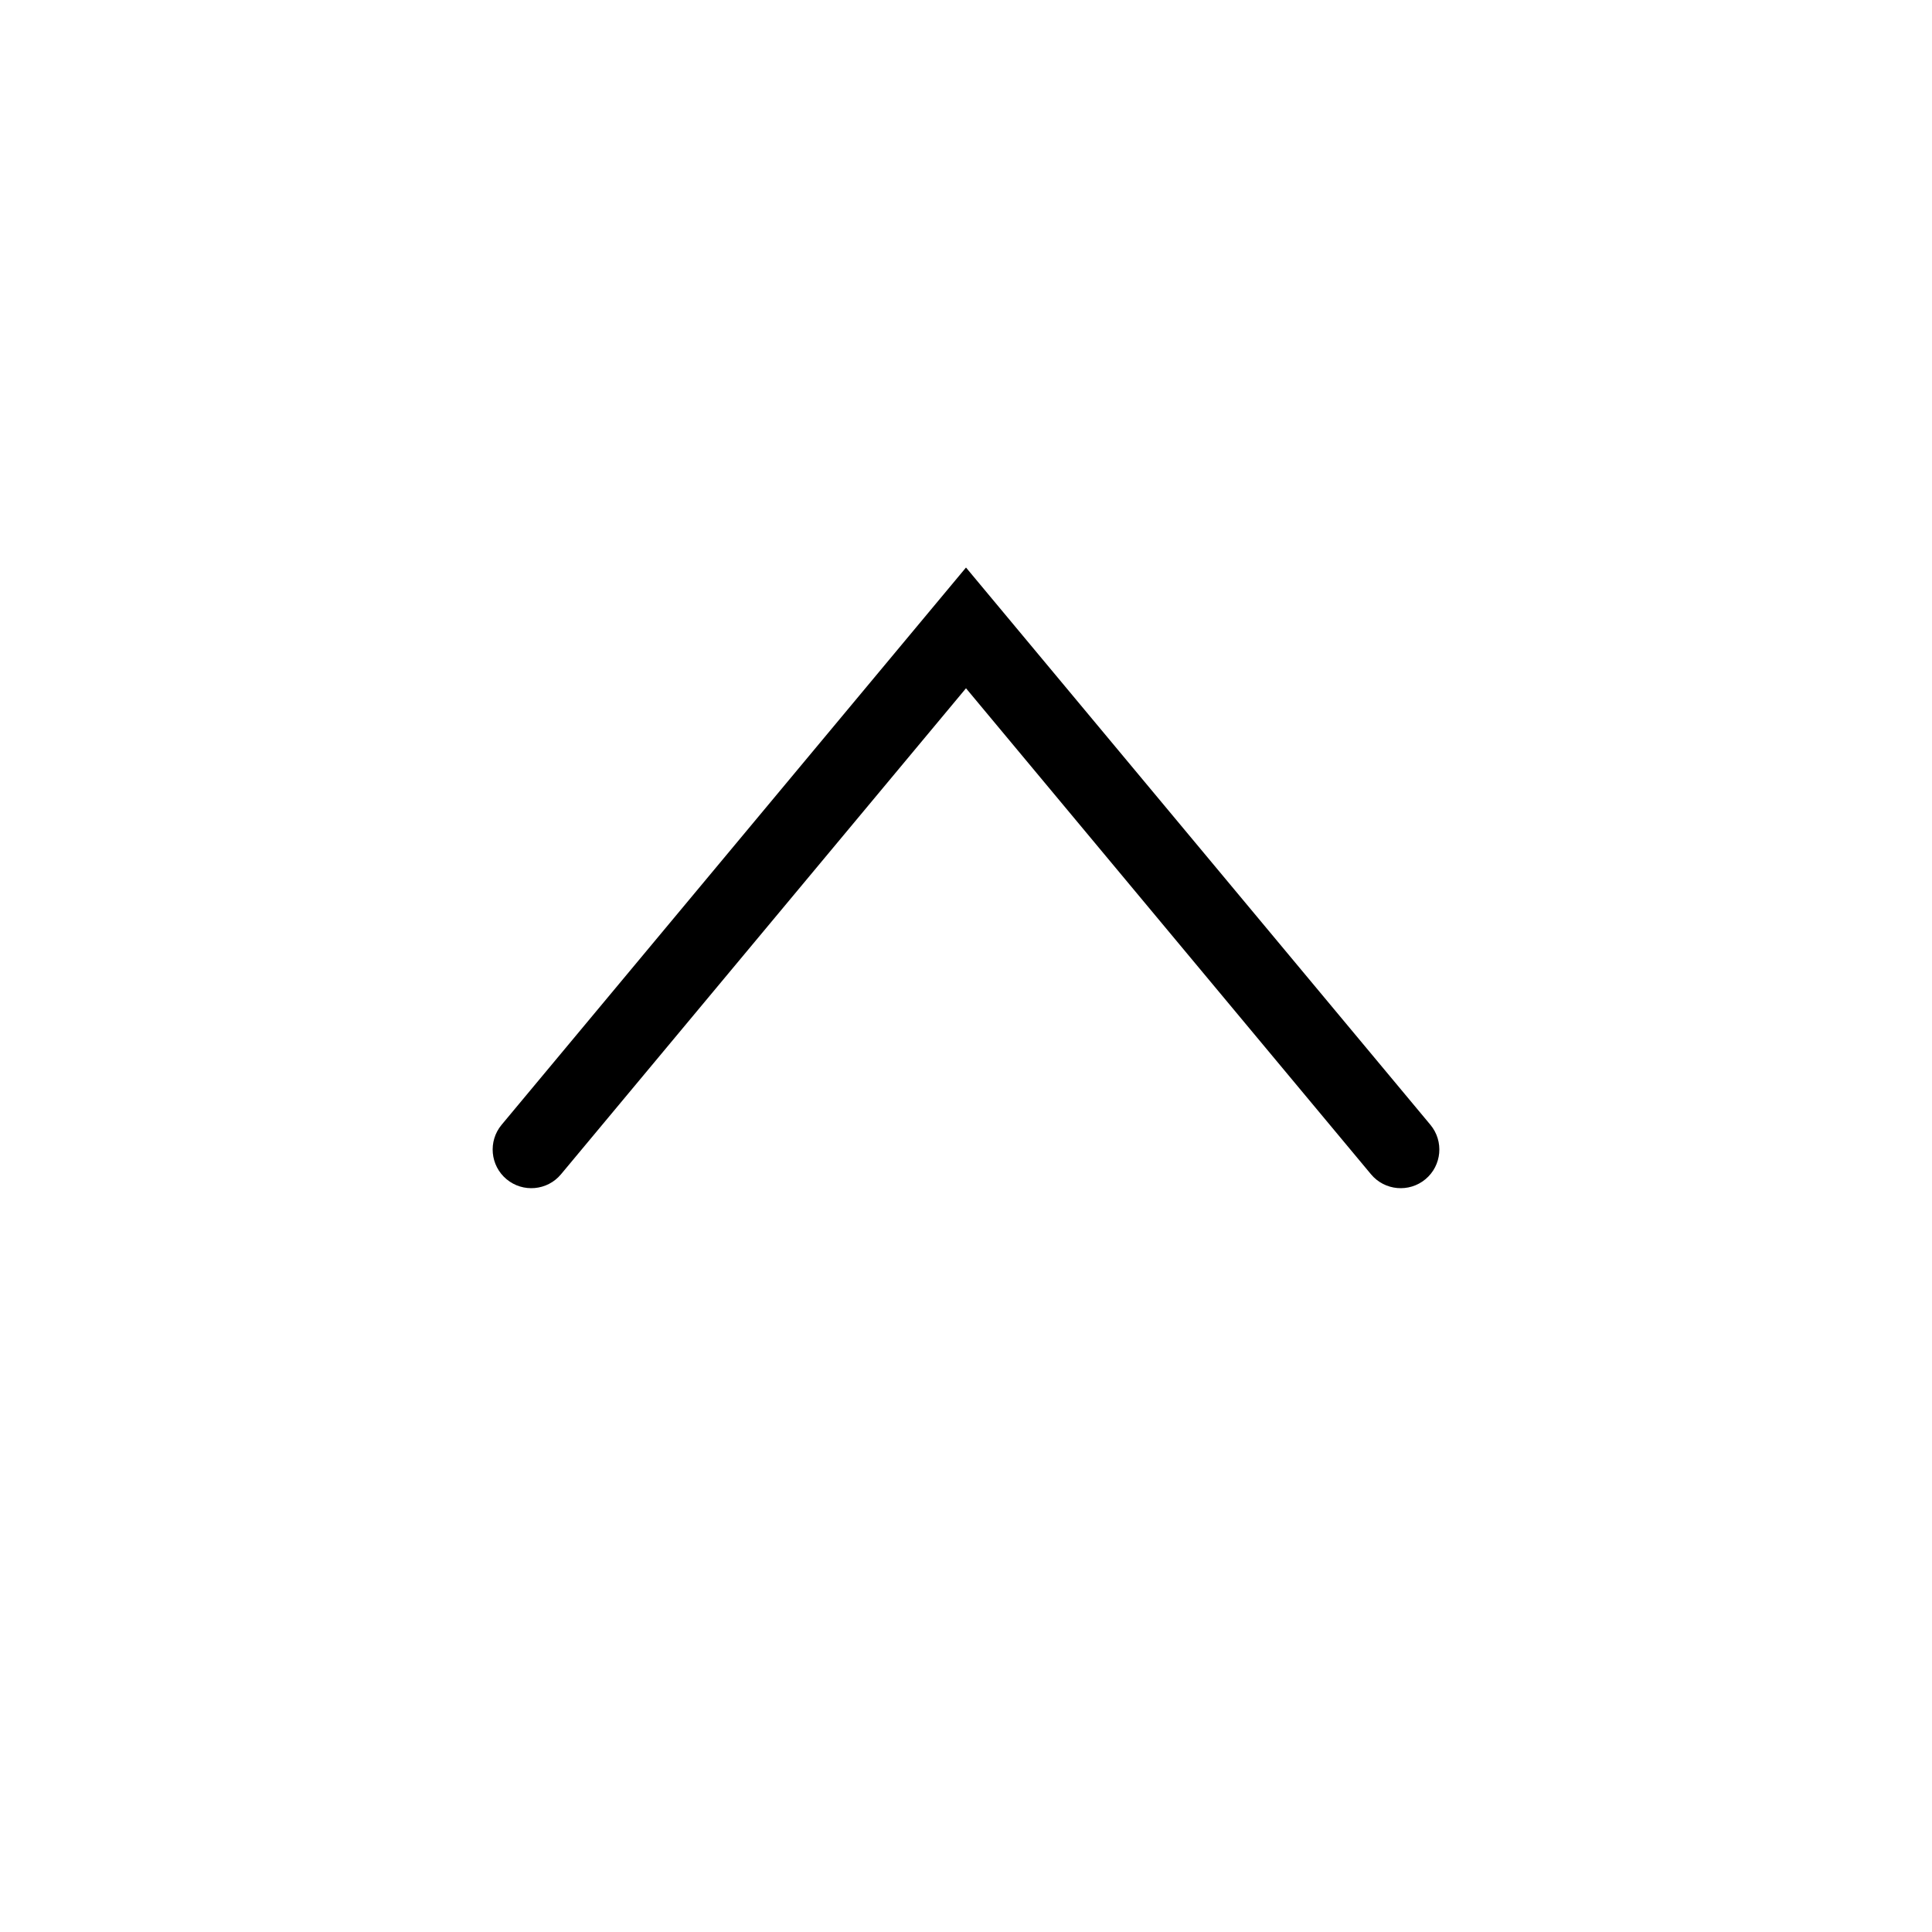
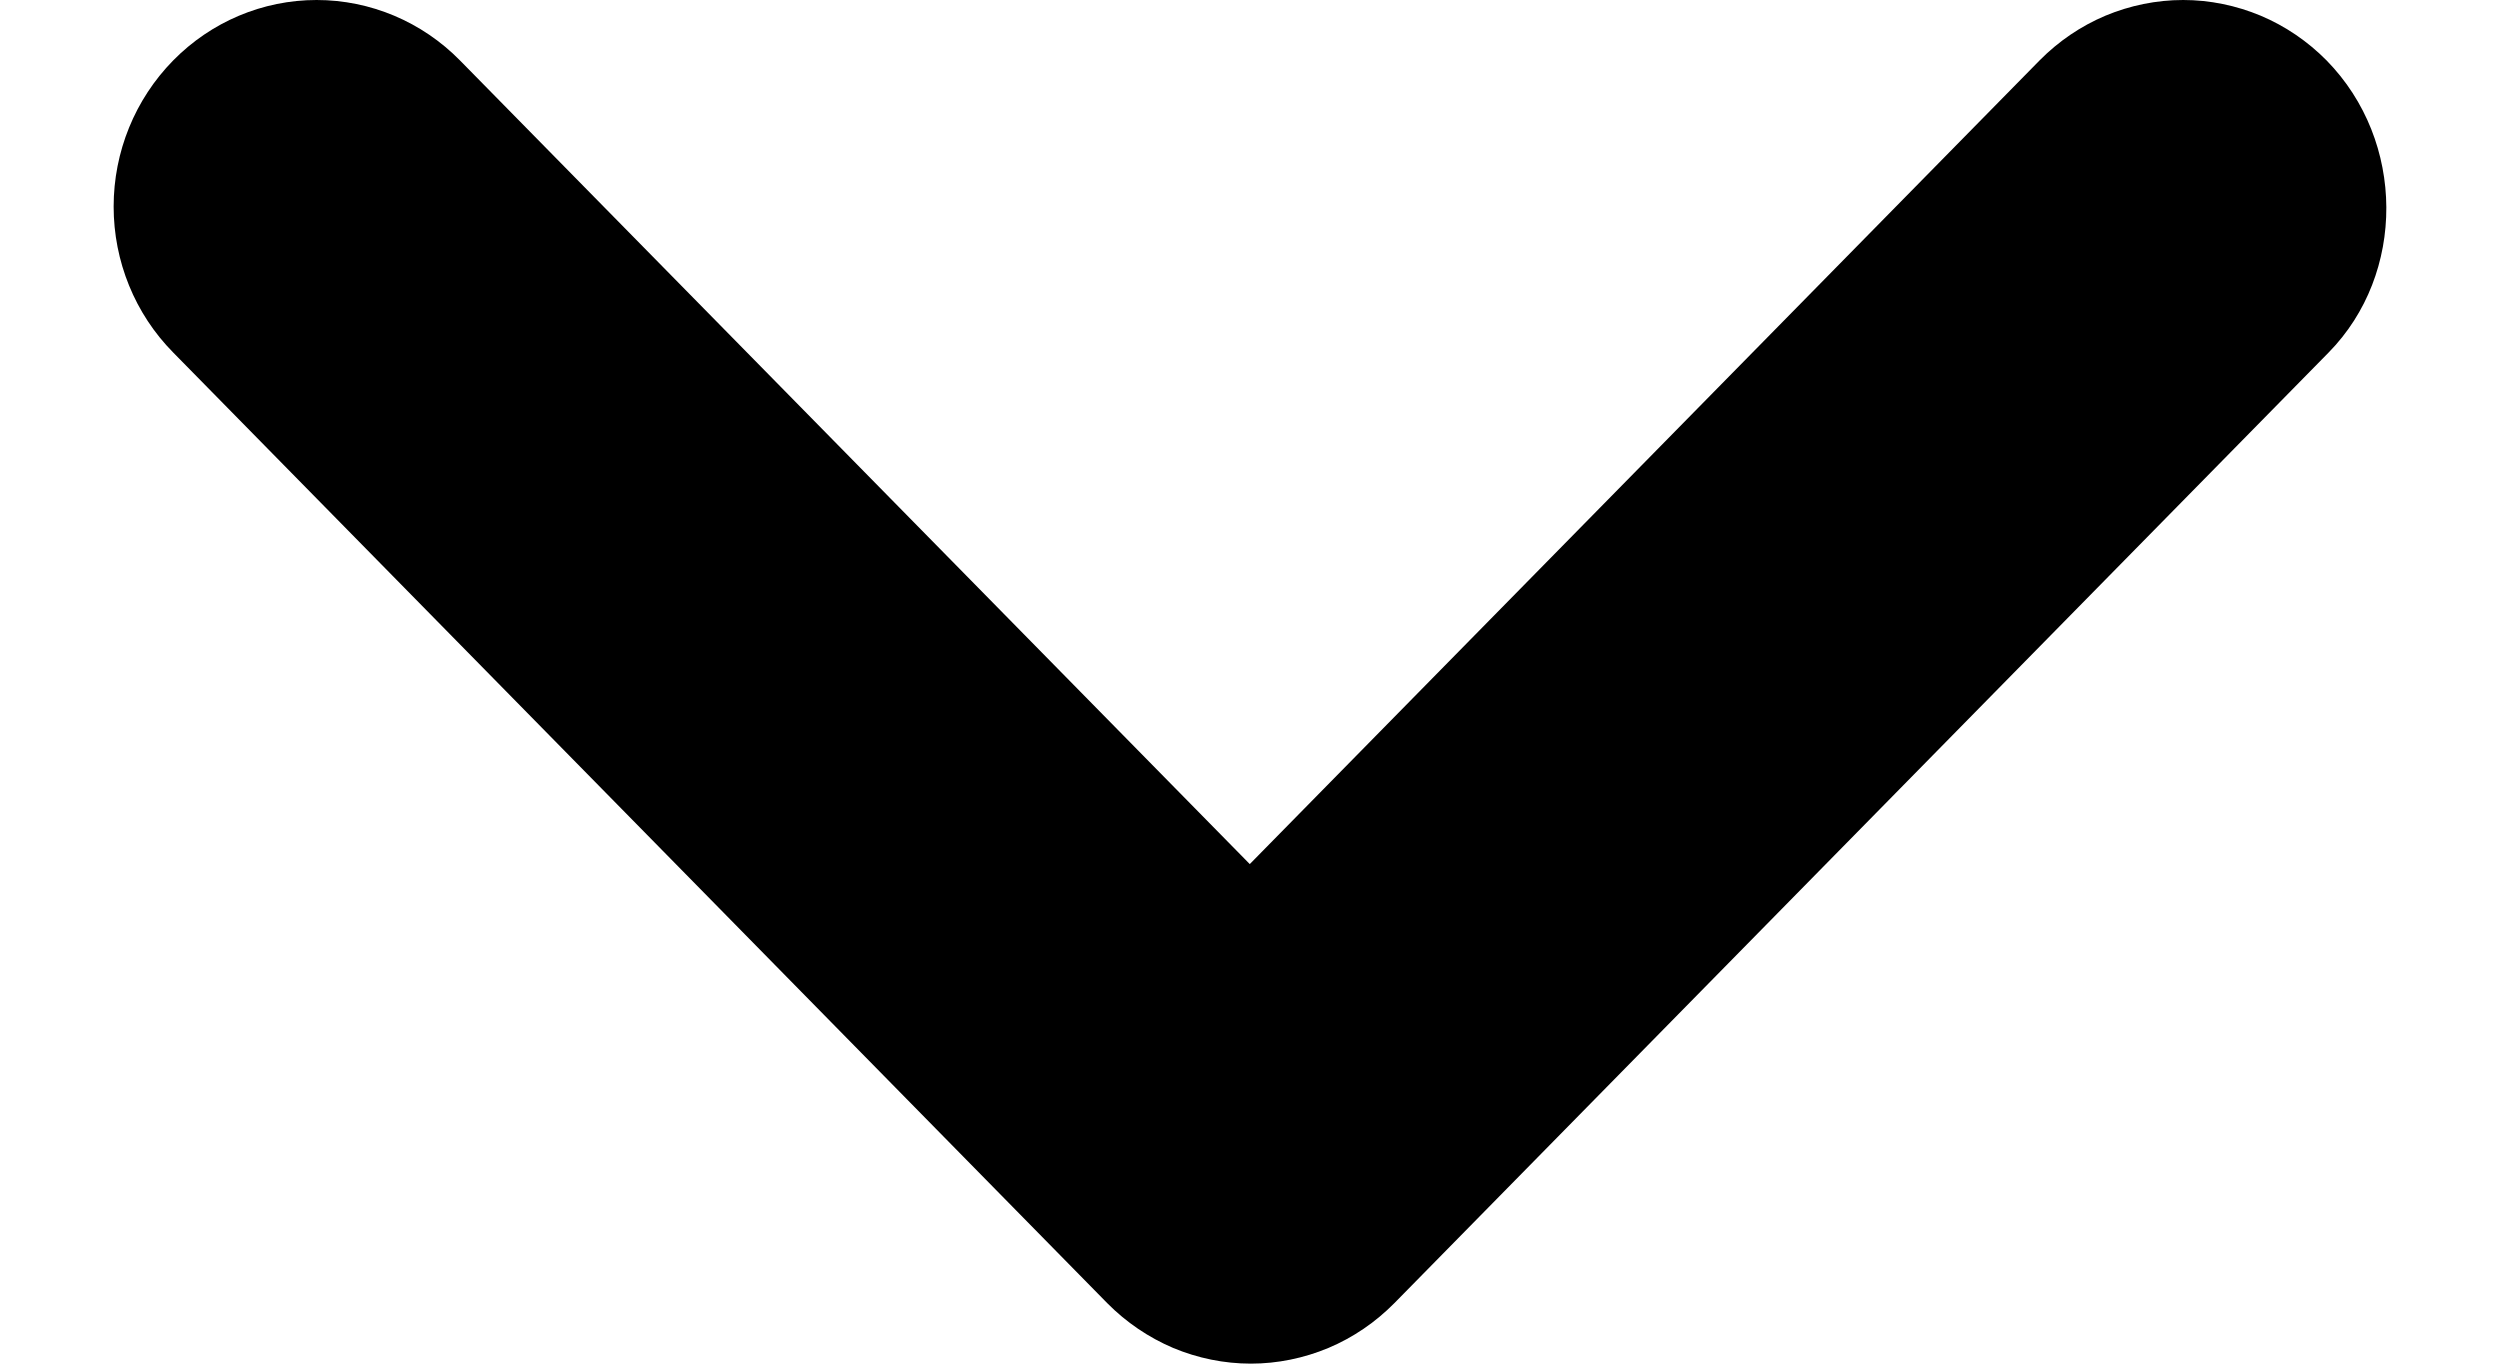
- <svg xmlns="http://www.w3.org/2000/svg" width="40" height="40" viewBox="0 0 40 40" fill="none">
-   <path d="M10.385 23.288C10.103 23.627 10.148 24.132 10.488 24.415C10.827 24.697 11.332 24.652 11.615 24.312L10.385 23.288ZM20 13L20.615 12.488L20 11.75L19.385 12.488L20 13ZM28.385 24.312C28.668 24.652 29.173 24.697 29.512 24.415C29.852 24.132 29.897 23.627 29.615 23.288L28.385 24.312ZM11.615 24.312L20.615 13.512L19.385 12.488L10.385 23.288L11.615 24.312ZM19.385 13.512L28.385 24.312L29.615 23.288L20.615 12.488L19.385 13.512Z" fill="black" />
+ <svg xmlns="http://www.w3.org/2000/svg" width="11" height="6" viewBox="0 0 11 6" fill="none">
+   <path d="M10.237 0.266C10.154 0.182 10.056 0.115 9.947 0.069C9.839 0.024 9.723 -3.46515e-08 9.606 -3.98811e-08C9.488 -4.51108e-08 9.372 0.024 9.264 0.069C9.155 0.115 9.057 0.182 8.974 0.266L5.499 3.802L2.024 0.266C1.857 0.096 1.63 0 1.393 0C1.156 0 0.929 0.096 0.762 0.266C0.594 0.437 0.5 0.668 0.5 0.909C0.5 1.15 0.594 1.381 0.762 1.551L4.872 5.734C4.955 5.818 5.054 5.885 5.162 5.931C5.27 5.976 5.386 6 5.504 6C5.621 6 5.737 5.976 5.845 5.931C5.954 5.885 6.052 5.818 6.135 5.734L10.246 1.551C10.586 1.205 10.586 0.622 10.237 0.266Z" fill="black" />
</svg>
